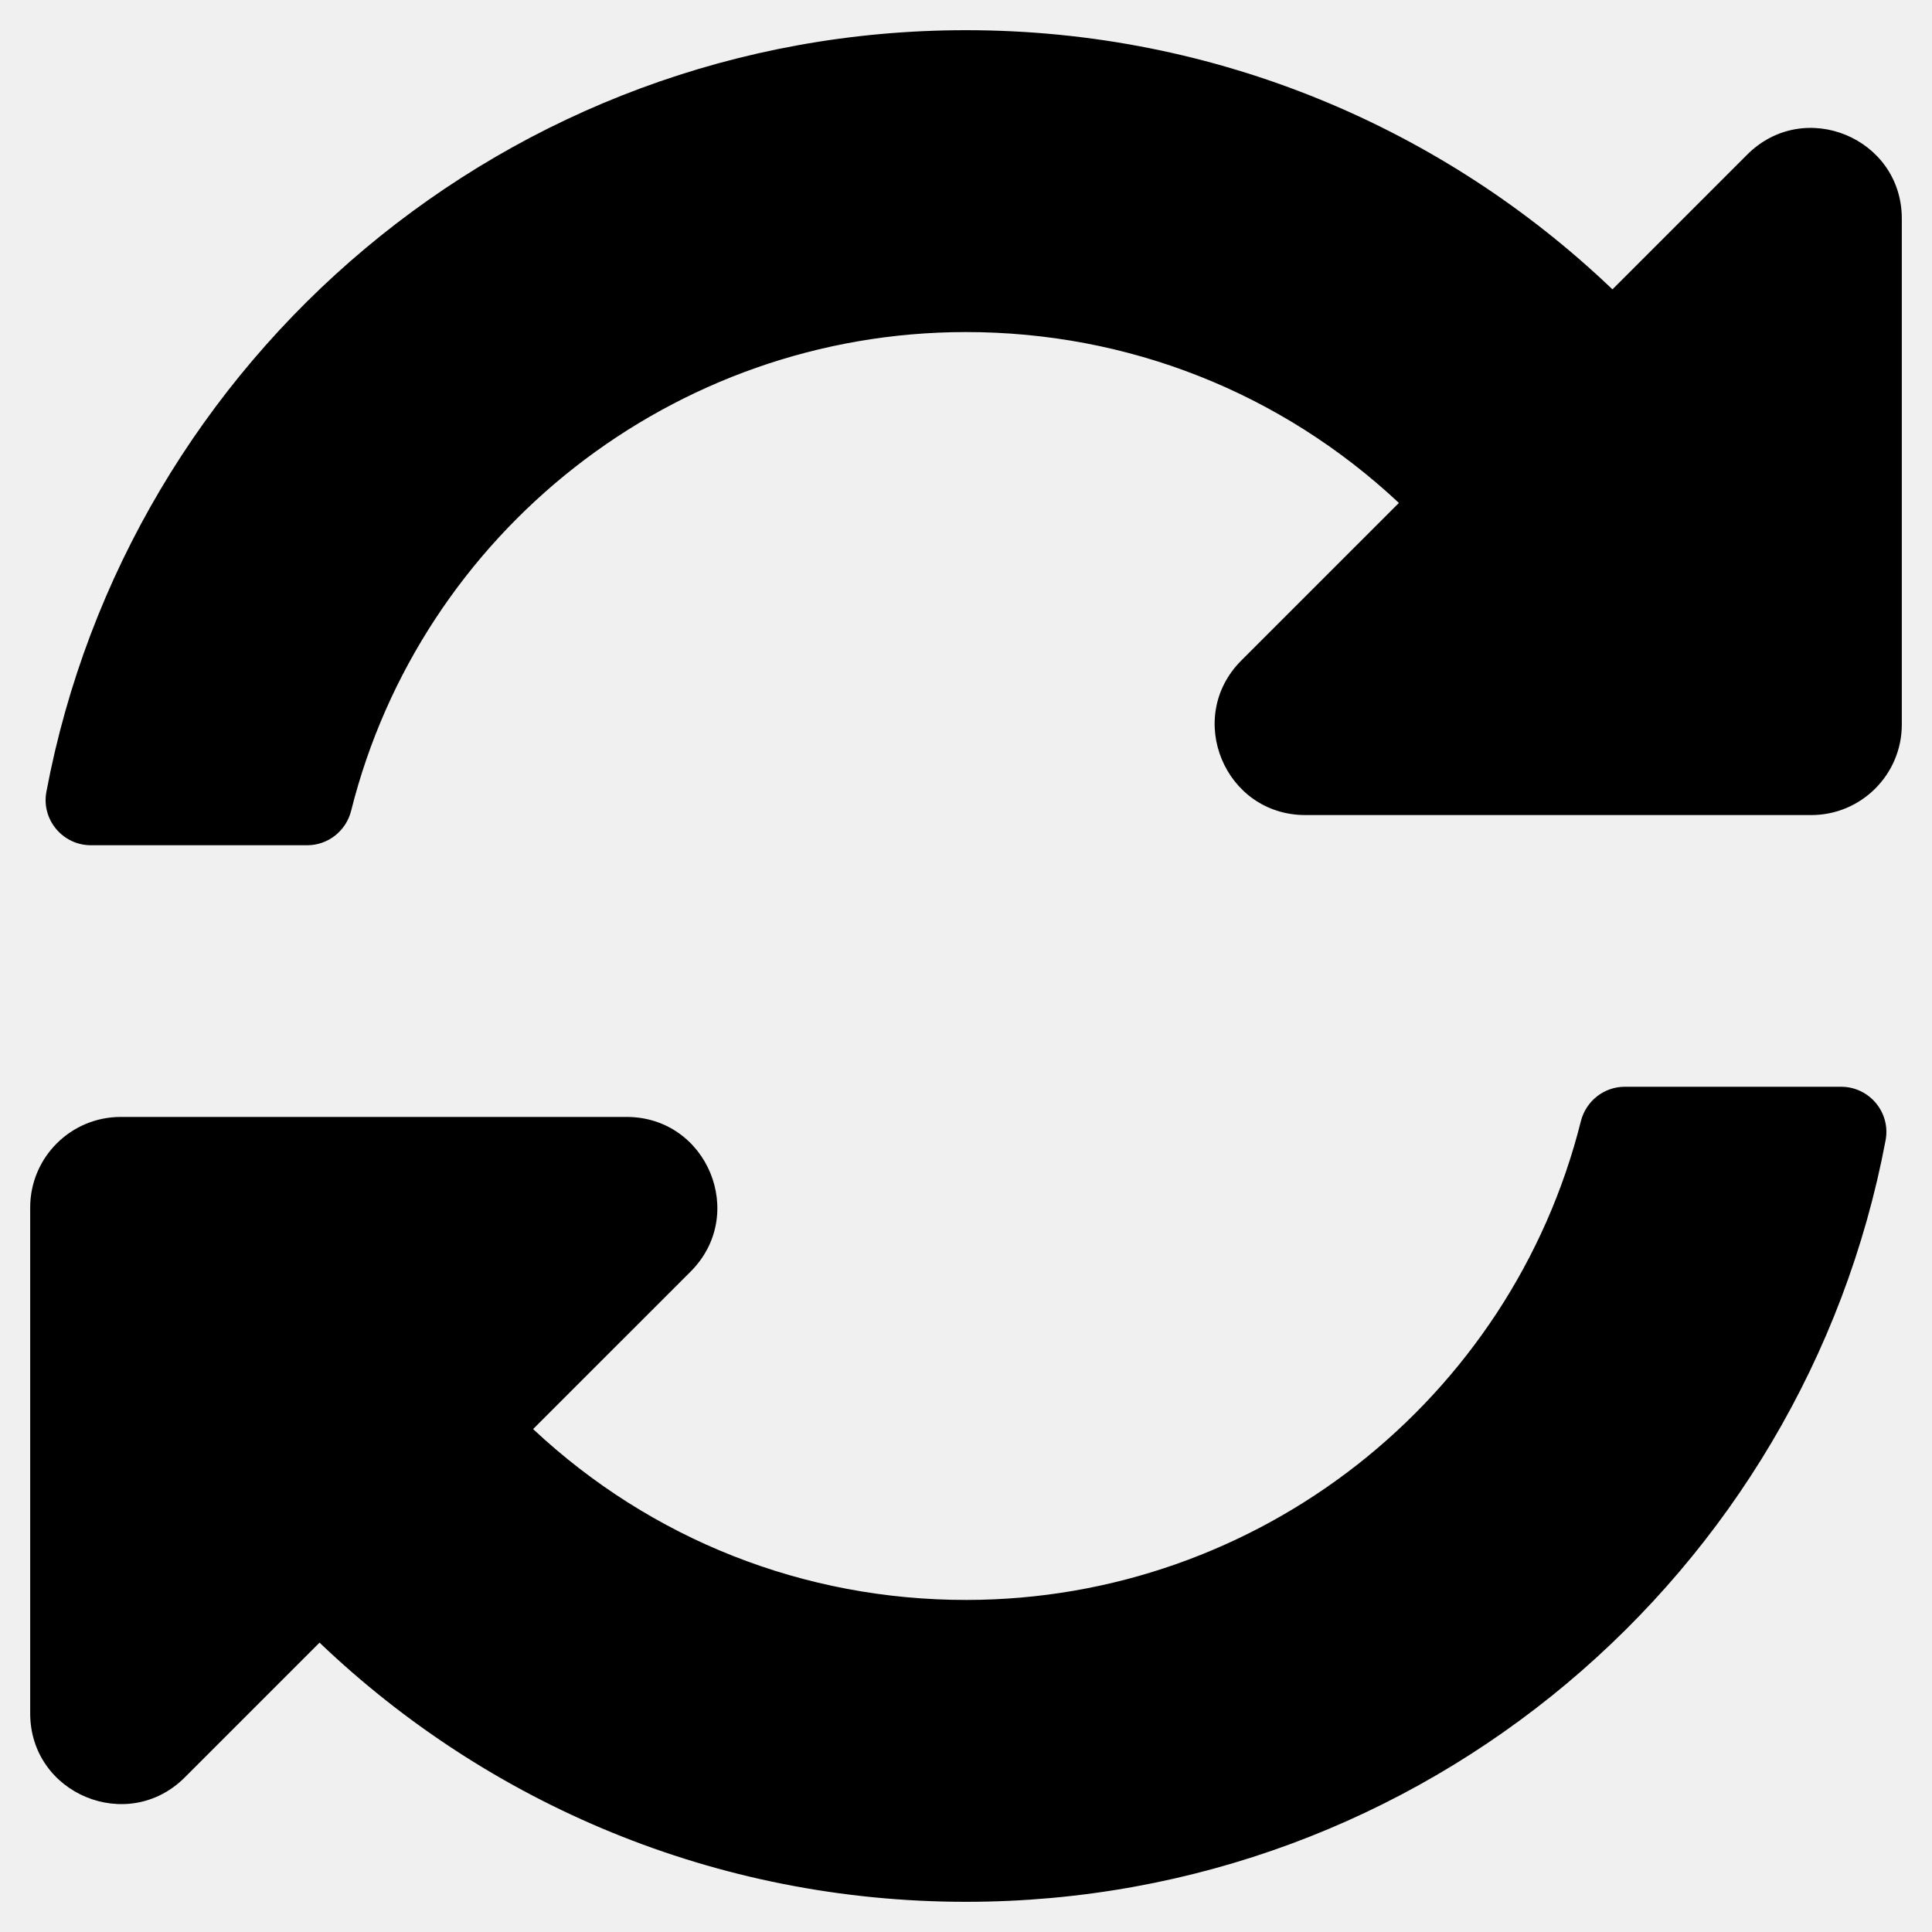
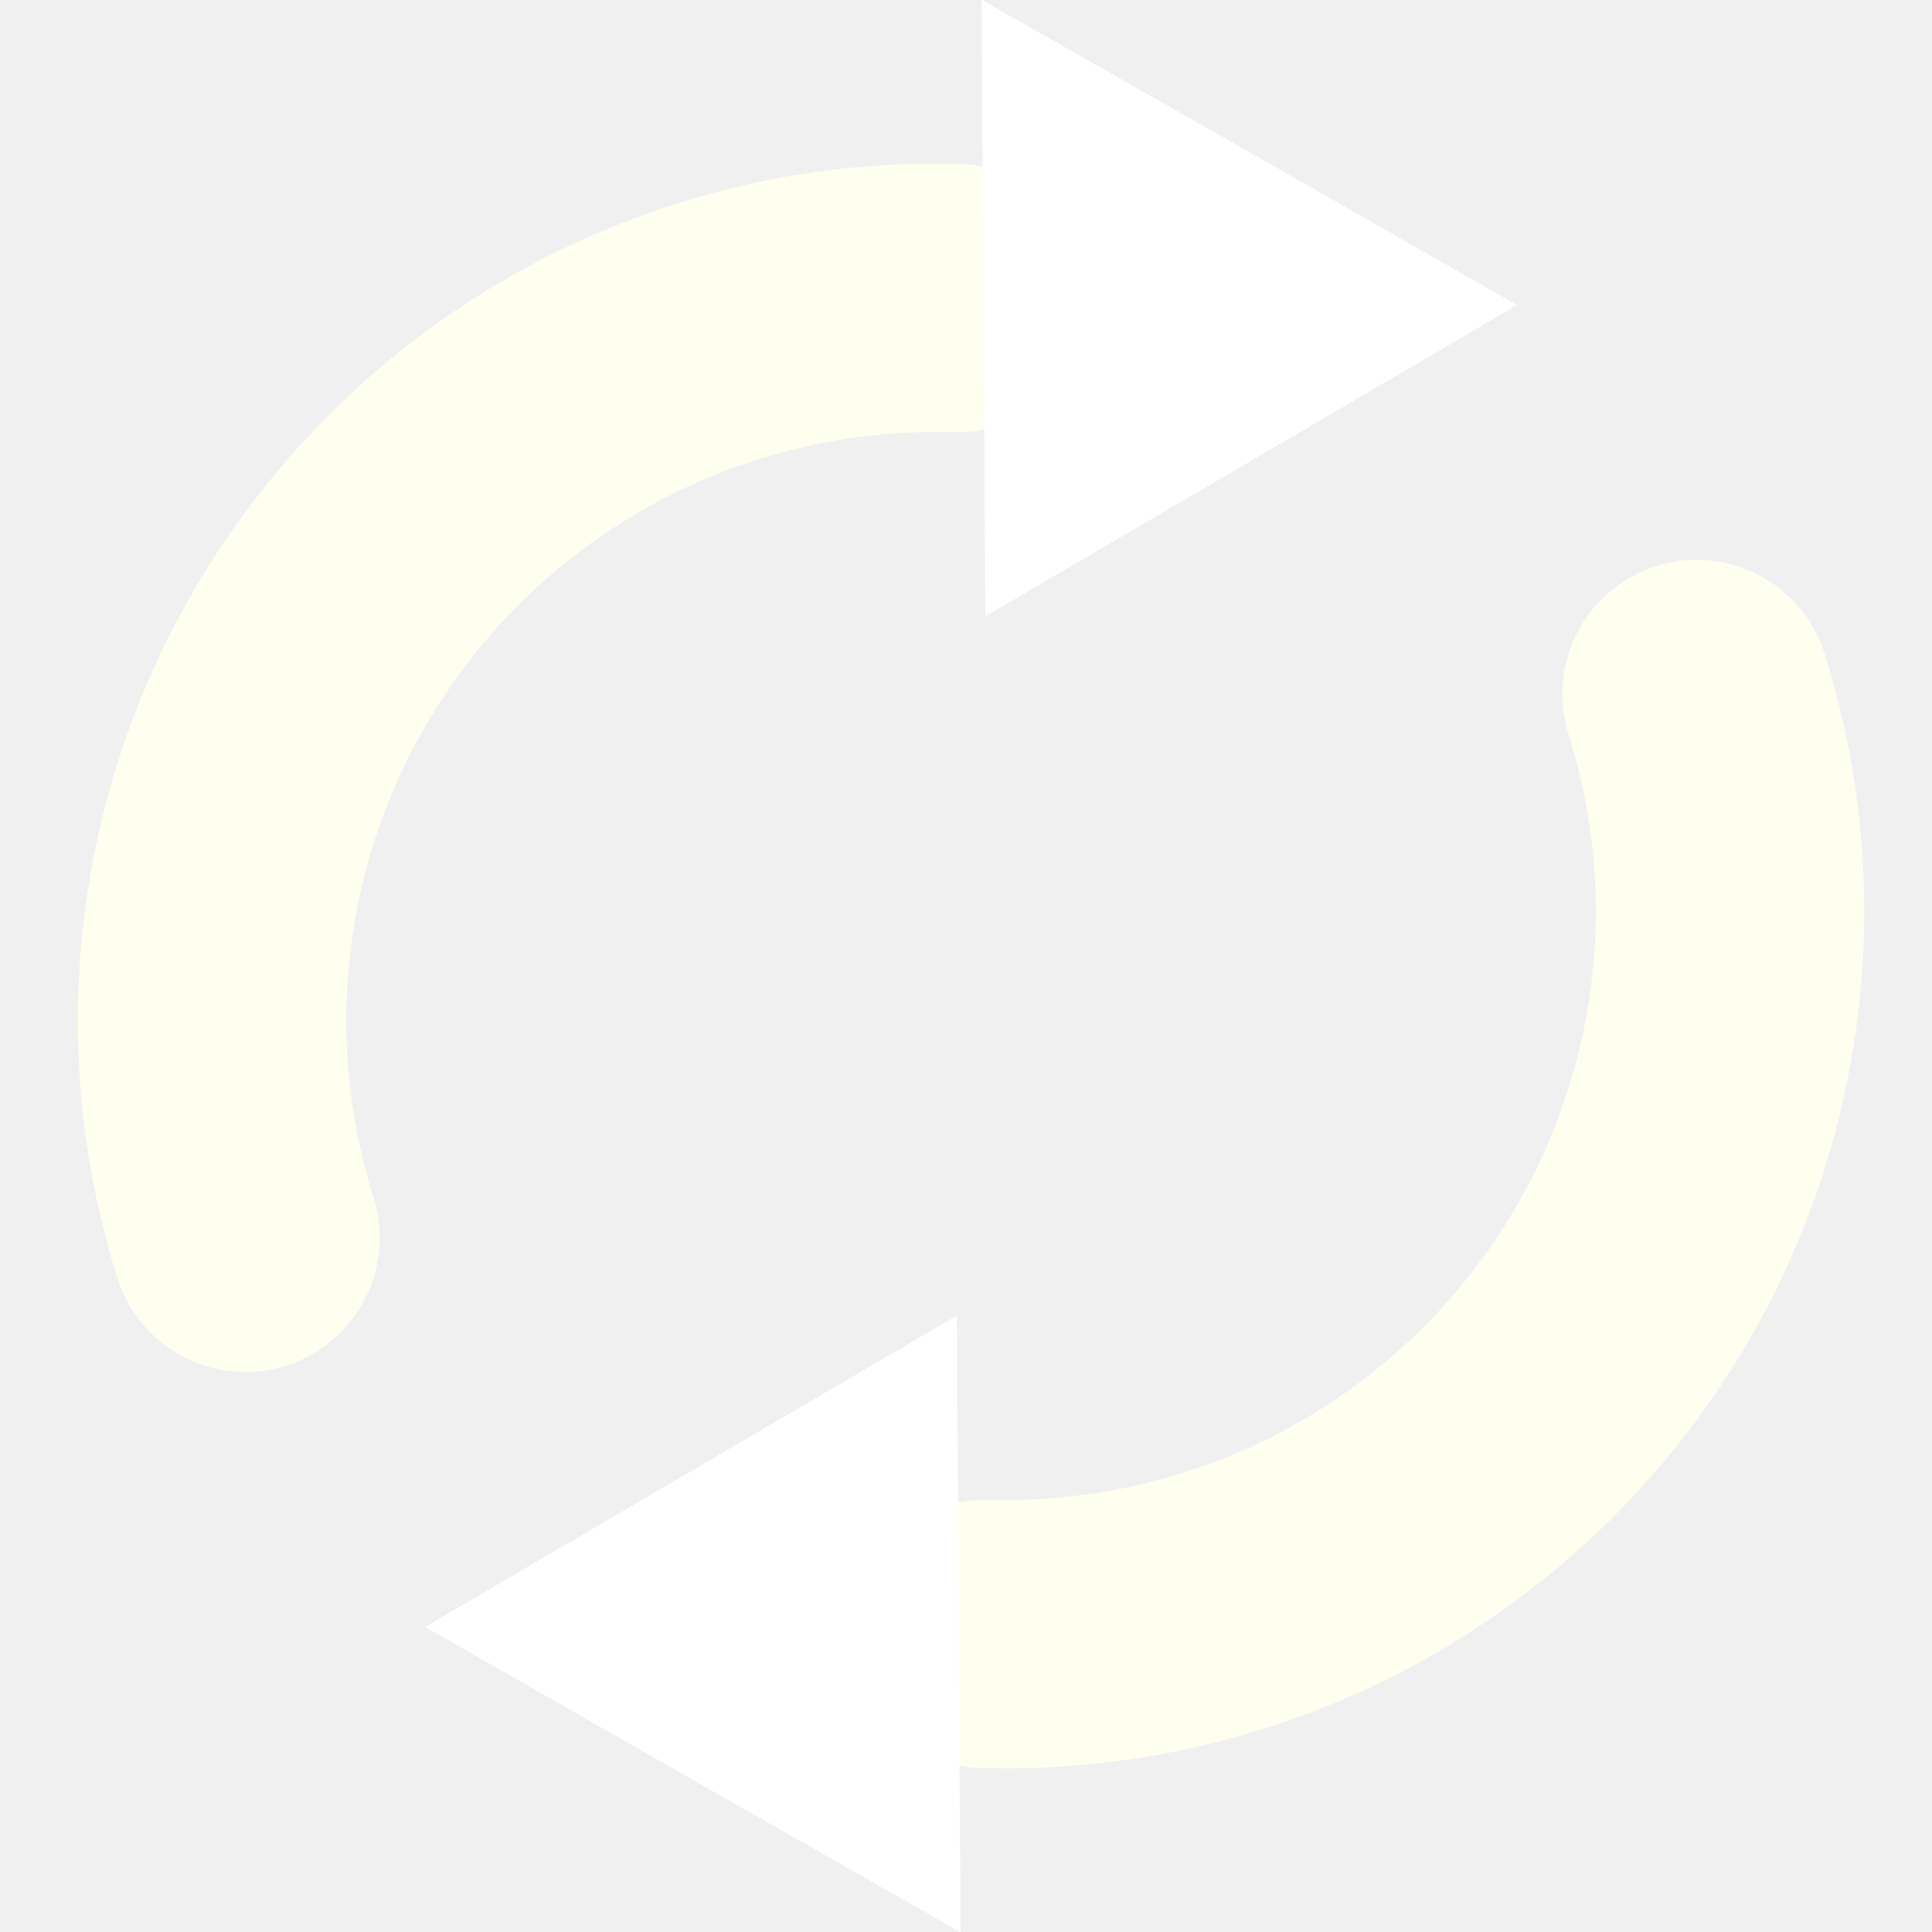
- <svg xmlns="http://www.w3.org/2000/svg" aria-hidden="true" focusable="false" data-prefix="fas" data-icon="sync-alt" class="svg-inline--fa fa-sync-alt fa-w-16" role="img" viewBox="0 0 512 512">
-   <path fill="currentColor" d="M370.72 133.28C339.458 104.008 298.888 87.962 255.848 88c-77.458.068-144.328 53.178-162.791 126.85-1.344 5.363-6.122 9.15-11.651 9.15H24.103c-7.498 0-13.194-6.807-11.807-14.176C33.933 94.924 134.813 8 256 8c66.448 0 126.791 26.136 171.315 68.685L463.03 40.97C478.149 25.851 504 36.559 504 57.941V192c0 13.255-10.745 24-24 24H345.941c-21.382 0-32.09-25.851-16.971-40.971l41.75-41.749zM32 296h134.059c21.382 0 32.09 25.851 16.971 40.971l-41.75 41.75c31.262 29.273 71.835 45.319 114.876 45.28 77.418-.07 144.315-53.144 162.787-126.849 1.344-5.363 6.122-9.15 11.651-9.15h57.304c7.498 0 13.194 6.807 11.807 14.176C478.067 417.076 377.187 504 256 504c-66.448 0-126.791-26.136-171.315-68.685L48.97 471.03C33.851 486.149 8 475.441 8 454.059V320c0-13.255 10.745-24 24-24z" />
+ <svg xmlns="http://www.w3.org/2000/svg" width="36" height="36" viewBox="0 0 9.525 9.525" version="1.1" id="svg8">
+   <defs id="defs2" />
+   <g id="layer1" transform="translate(0,-287.475)">
+     <g id="g829" transform="translate(0.0971697,-0.06248006)">
+       <path d="m 1.113,293.64 a 3.569,3.564 0 0 1 0.557,-3.219 3.569,3.564 0 0 1 2.948,-1.414" id="path819-5-3" style="fill:none;fill-opacity:1;fill-rule:nonzero;stroke:#ffffef;stroke-width:1.323;stroke-linecap:round;stroke-linejoin:round;stroke-miterlimit:4;stroke-dasharray:none;stroke-opacity:1;paint-order:normal" />
+       <path transform="matrix(1.036427,0.8602857,-0.8602857,1.036427,249.4195,-13.91083)" d="m 5.386,287.834 -0.385,1.06 -0.385,1.06 -0.726,-0.864 -0.726,-0.864 1.111,-0.197 z" id="path821-6-2" style="fill:#ffffff;fill-opacity:1;fill-rule:nonzero;stroke:none;stroke-width:1.27;stroke-linecap:round;stroke-linejoin:bevel;stroke-miterlimit:4;stroke-dasharray:none;stroke-opacity:1;paint-order:normal" />
+     </g>
+     <g id="g825" transform="translate(-0.1124845,0.2170291)">
+       <path transform="scale(-1)" style="fill:none;fill-opacity:1;fill-rule:nonzero;stroke:#ffffef;stroke-width:1.323;stroke-linecap:round;stroke-linejoin:round;stroke-miterlimit:4;stroke-dasharray:none;stroke-opacity:1;paint-order:normal" id="path819" d="m -8.477,-290.68 a 3.569,3.564 0 0 1 0.557,-3.219 3.569,3.564 0 0 1 2.948,-1.414" />
+       <path style="fill:#ffffff;fill-opacity:1;fill-rule:nonzero;stroke:none;stroke-width:1.27;stroke-linecap:round;stroke-linejoin:bevel;stroke-miterlimit:4;stroke-dasharray:none;stroke-opacity:1;paint-order:normal" id="path821" d="m 5.386,287.834 -0.385,1.06 -0.385,1.06 -0.726,-0.864 -0.726,-0.864 1.111,-0.197 z" transform="matrix(-1.036427,-0.8602857,0.8602857,-1.036427,-239.8291,598.2312)" />
+     </g>
+   </g>
</svg>
